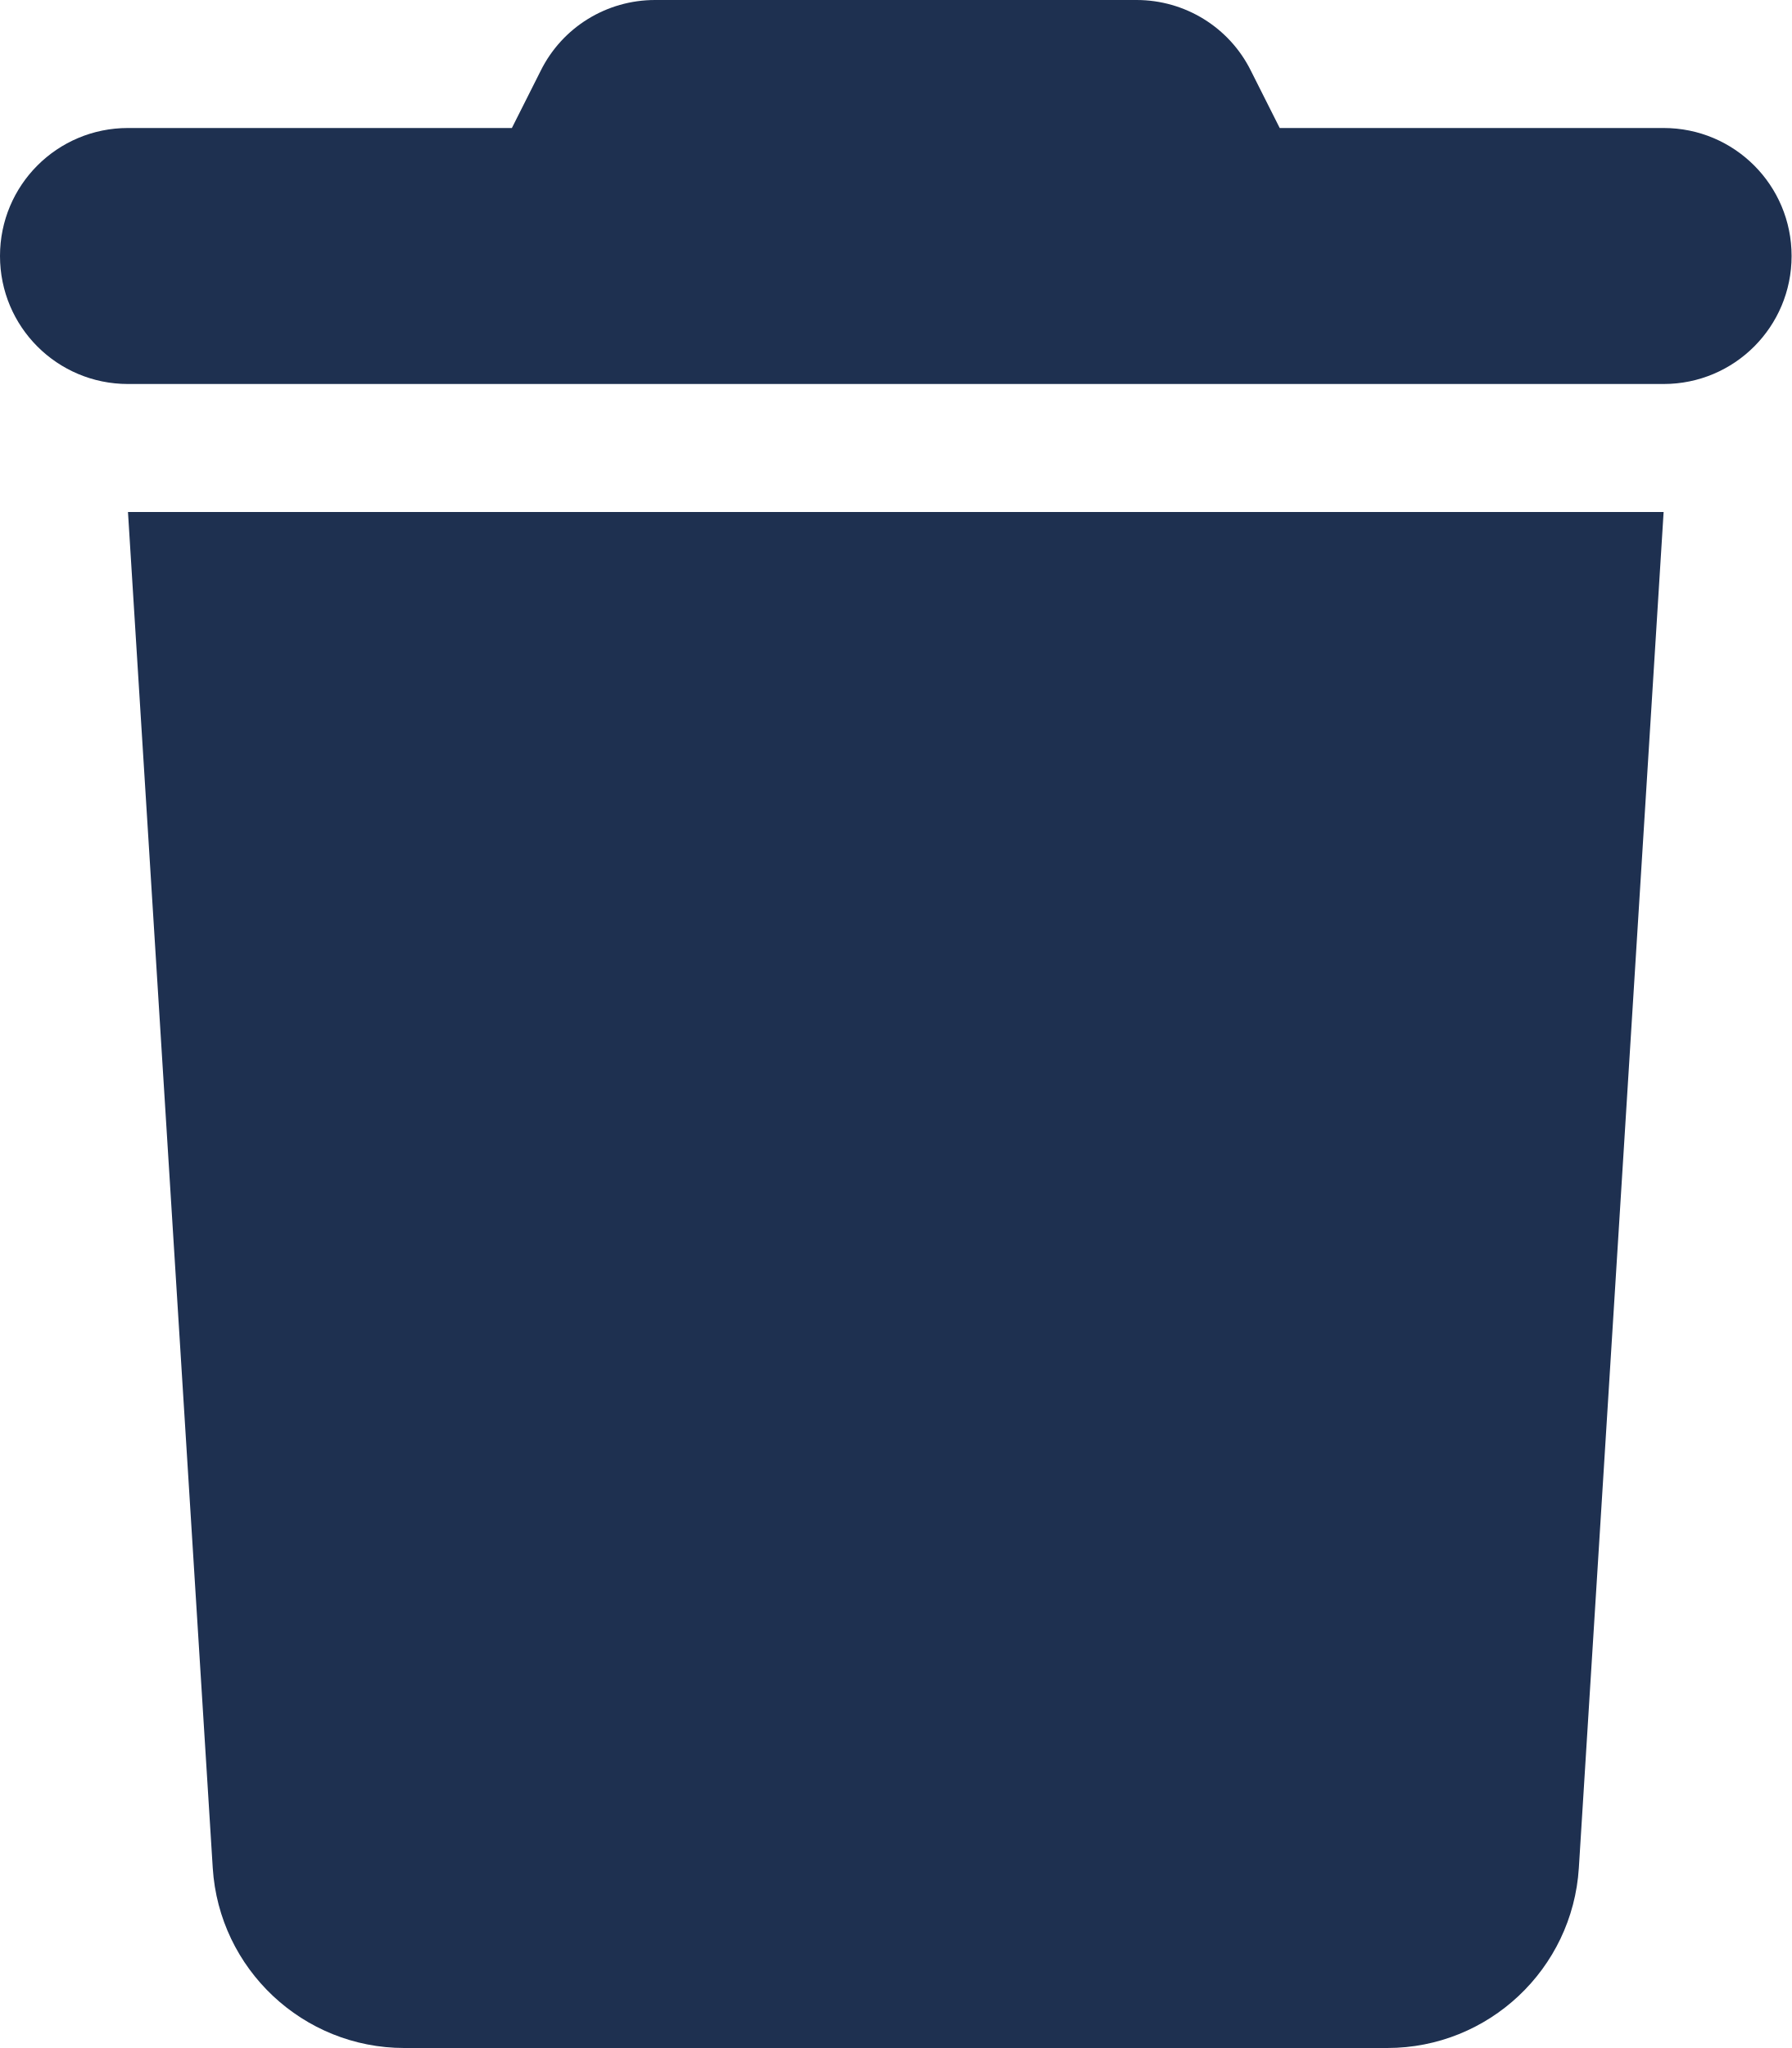
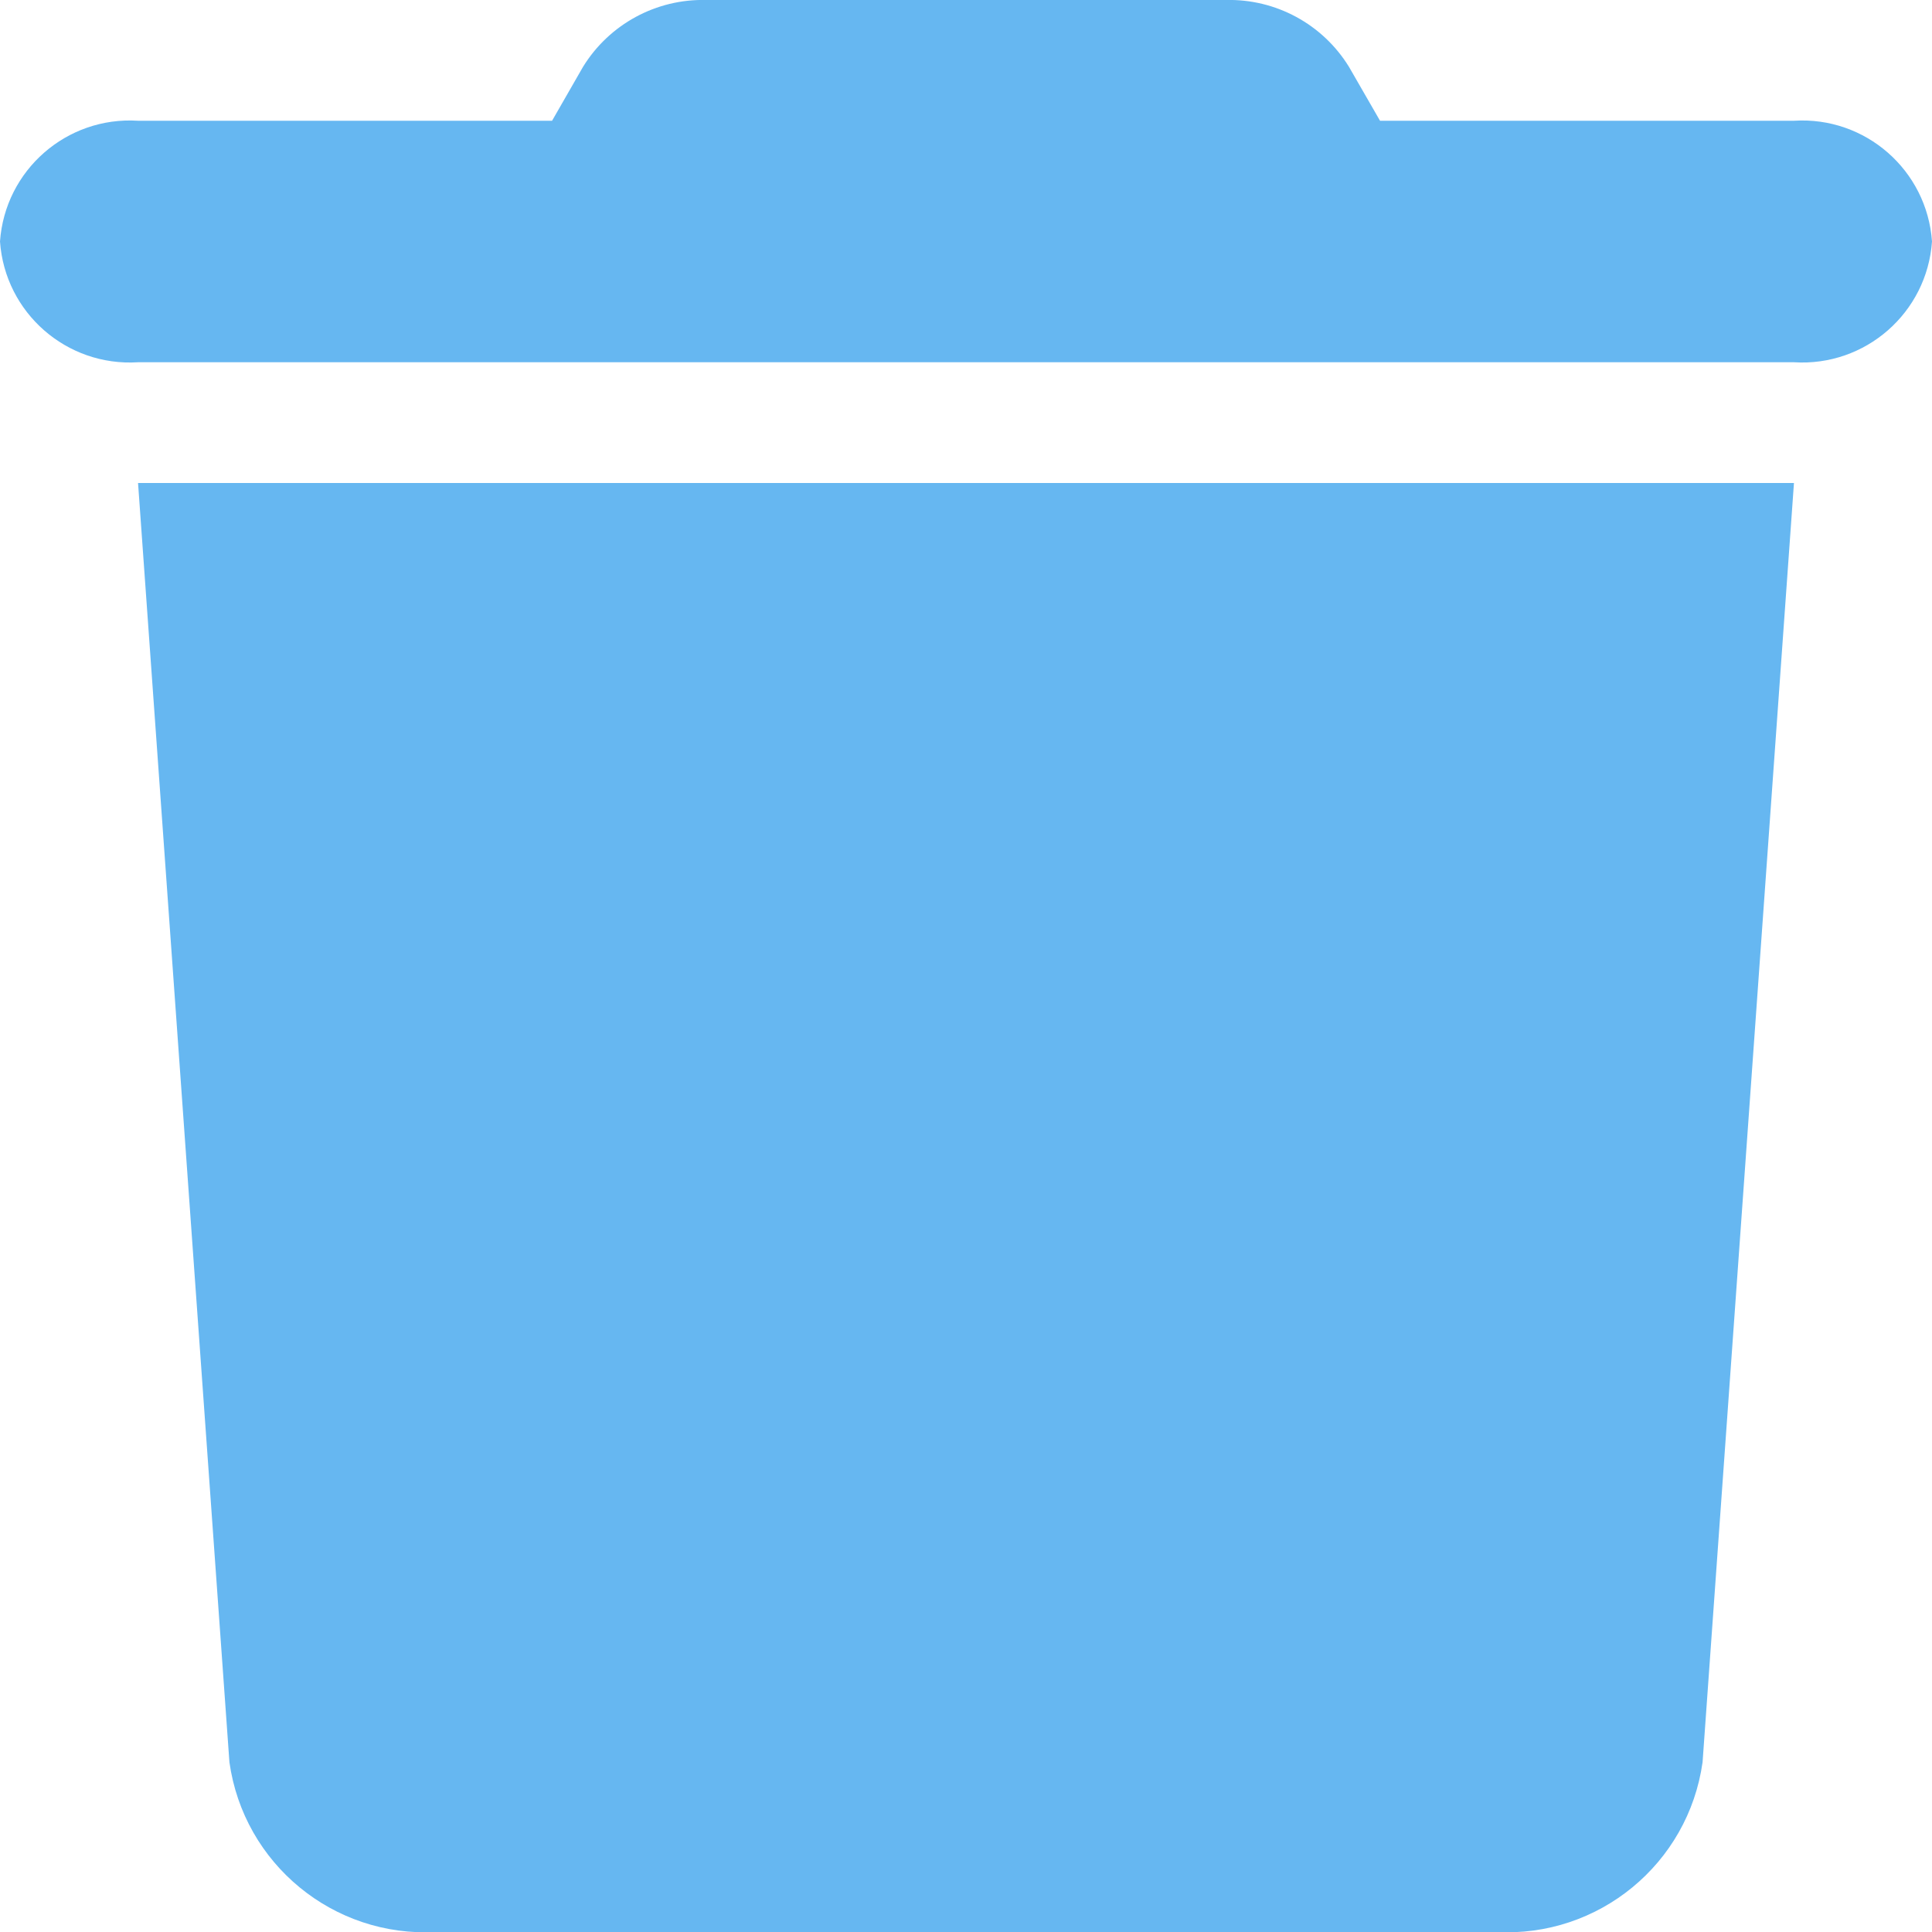
- <svg xmlns="http://www.w3.org/2000/svg" height="16" width="14" viewBox="0 0 448 512">
-   <path opacity="1" fill="#1E3050" d="M135.2 17.7L128 32H32C14.3 32 0 46.3 0 64S14.3 96 32 96H416c17.7 0 32-14.3 32-32s-14.3-32-32-32H320l-7.2-14.3C307.4 6.8 296.3 0 284.2 0H163.8c-12.1 0-23.2 6.8-28.6 17.7zM416 128H32L53.2 467c1.6 25.3 22.6 45 47.9 45H346.9c25.3 0 46.3-19.7 47.9-45L416 128z" />
+ <svg xmlns="http://www.w3.org/2000/svg" width="20" height="20" viewBox="0 0 20 20">
+   <path id="trash-solid" d="M6.036.691l-.321.559H1.429A1.347,1.347,0,0,0,0,2.5,1.347,1.347,0,0,0,1.429,3.75H18.571A1.347,1.347,0,0,0,20,2.5a1.347,1.347,0,0,0-1.429-1.25H14.286L13.964.691A1.455,1.455,0,0,0,12.688,0H7.313A1.455,1.455,0,0,0,6.036.691ZM18.571,5H1.429l.946,13.242A2.045,2.045,0,0,0,4.513,20H15.487a2.045,2.045,0,0,0,2.138-1.758Z" fill="#66b7f1" />
</svg>
